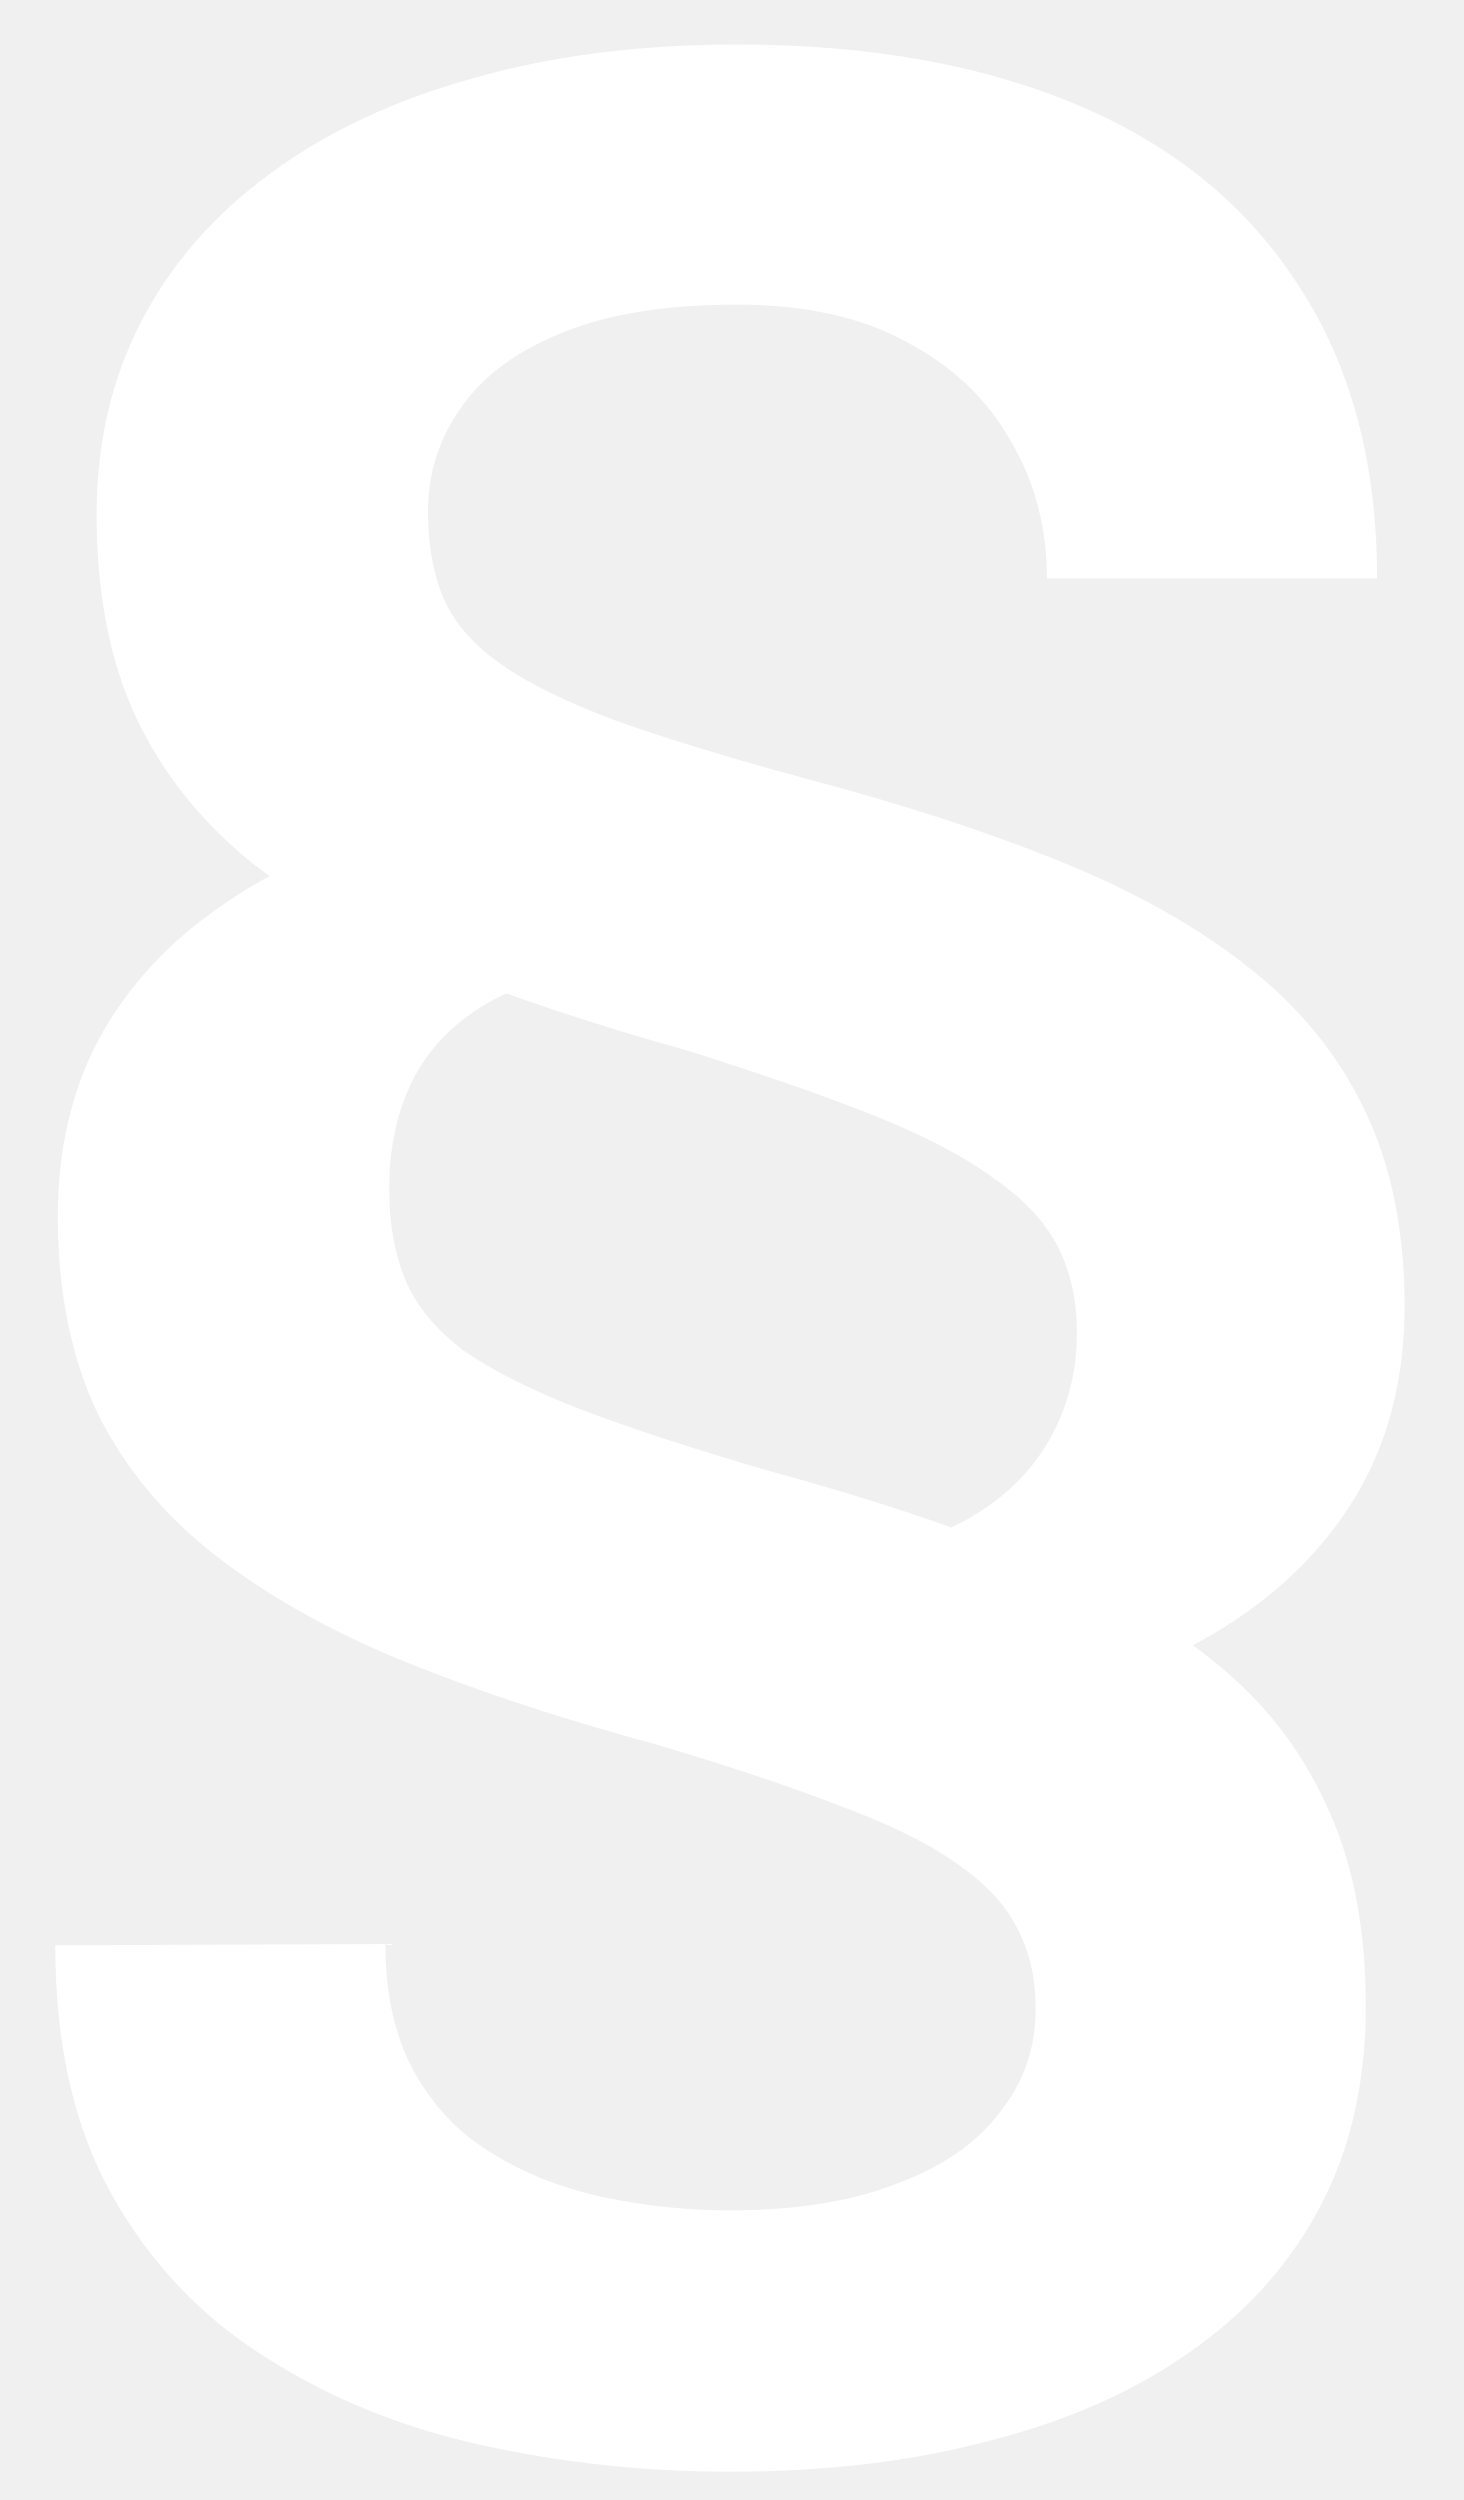
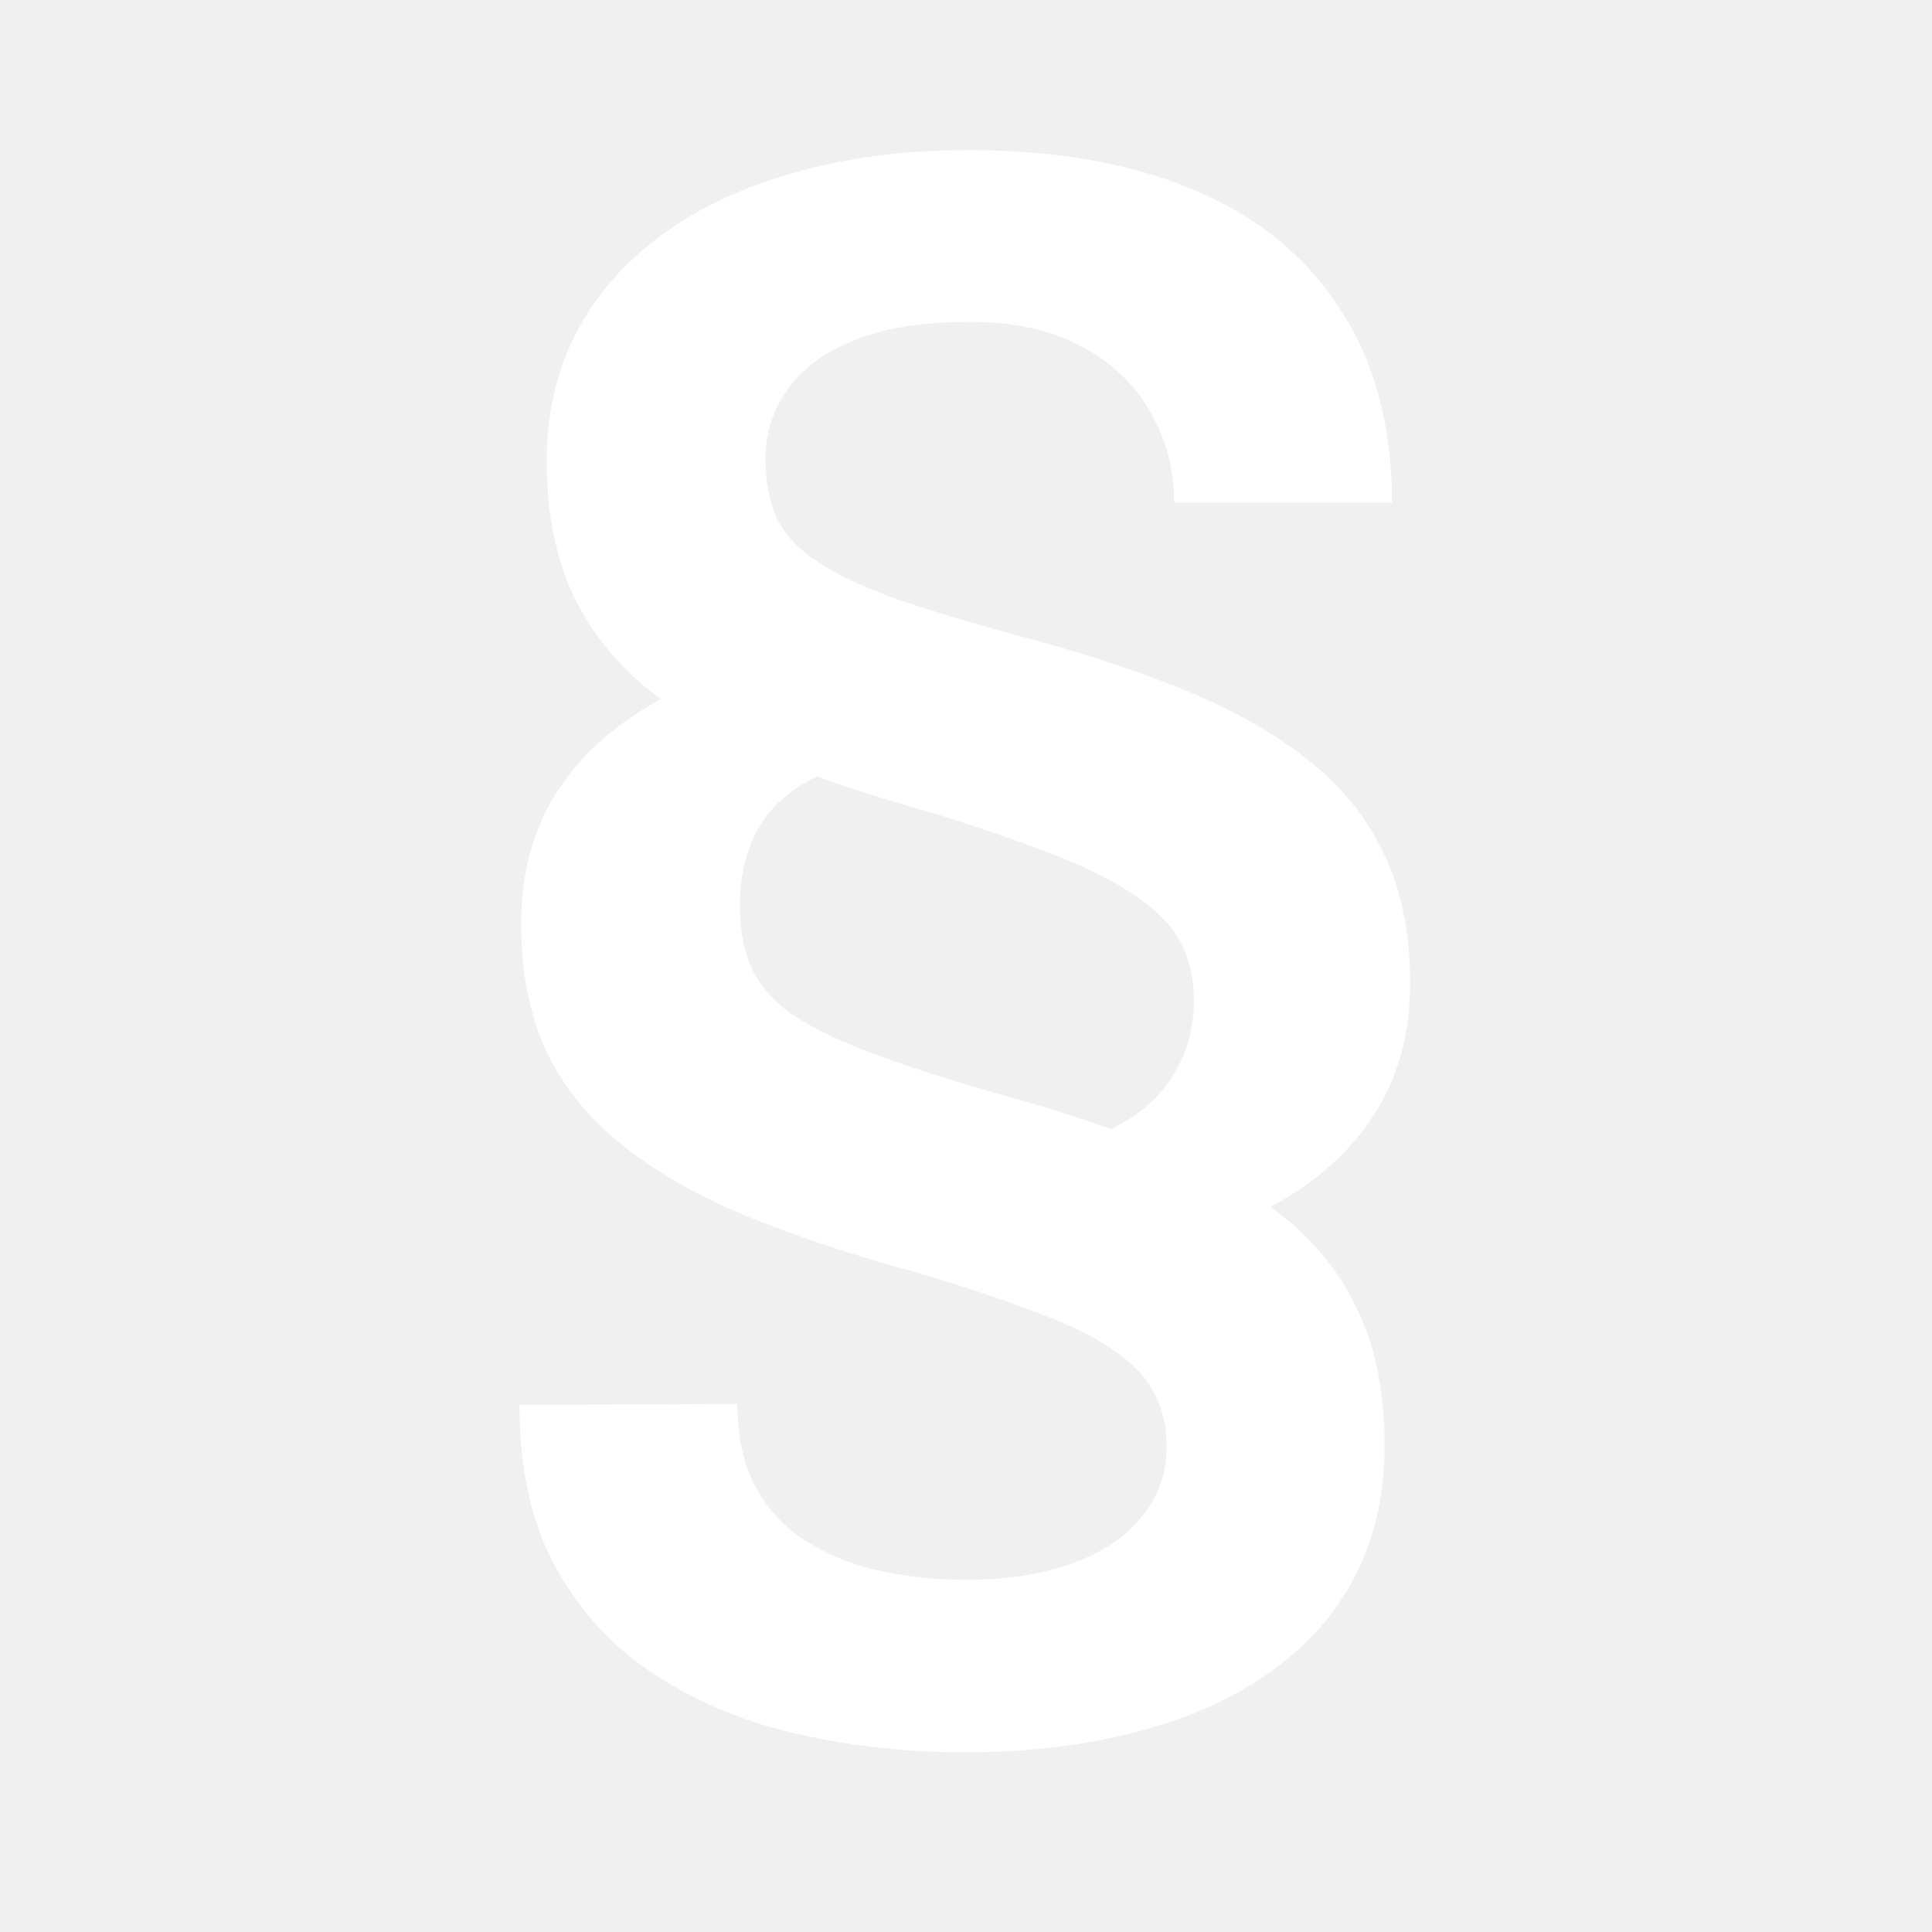
- <svg xmlns="http://www.w3.org/2000/svg" width="24" height="41" viewBox="0 0 24 41" fill="none">
-   <path d="M12.986 28.334V25.565C13.984 25.565 14.825 25.408 15.509 25.094C16.206 24.779 16.739 24.342 17.108 23.781C17.477 23.207 17.662 22.564 17.662 21.854C17.662 21.334 17.56 20.869 17.355 20.459C17.149 20.049 16.801 19.673 16.309 19.331C15.83 18.976 15.181 18.634 14.36 18.306C13.54 17.977 12.521 17.622 11.305 17.239C9.787 16.815 8.427 16.364 7.224 15.886C6.021 15.394 4.995 14.819 4.147 14.163C3.313 13.493 2.678 12.7 2.24 11.784C1.803 10.854 1.584 9.74 1.584 8.441C1.584 7.266 1.83 6.206 2.322 5.263C2.814 4.319 3.519 3.513 4.435 2.843C5.364 2.159 6.472 1.64 7.757 1.284C9.042 0.915 10.484 0.73 12.084 0.73C14.258 0.73 16.131 1.065 17.703 1.735C19.275 2.405 20.479 3.396 21.312 4.709C22.16 6.008 22.584 7.601 22.584 9.487H17.17C17.17 8.653 16.972 7.901 16.575 7.231C16.192 6.548 15.625 6.008 14.873 5.611C14.135 5.201 13.205 4.996 12.084 4.996C10.908 4.996 9.944 5.153 9.192 5.468C8.454 5.769 7.907 6.179 7.552 6.698C7.196 7.204 7.019 7.771 7.019 8.4C7.019 8.947 7.107 9.426 7.285 9.836C7.463 10.232 7.777 10.588 8.229 10.902C8.68 11.217 9.309 11.524 10.115 11.825C10.922 12.112 11.954 12.427 13.212 12.769C14.771 13.179 16.158 13.63 17.375 14.122C18.592 14.614 19.617 15.188 20.451 15.845C21.299 16.501 21.941 17.287 22.379 18.203C22.816 19.105 23.035 20.179 23.035 21.423C23.035 22.544 22.796 23.535 22.317 24.396C21.839 25.244 21.162 25.962 20.287 26.55C19.412 27.138 18.352 27.582 17.108 27.883C15.878 28.184 14.504 28.334 12.986 28.334ZM10.648 13.035V15.865C9.664 15.865 8.851 16.023 8.208 16.337C7.579 16.651 7.114 17.082 6.813 17.629C6.526 18.162 6.383 18.784 6.383 19.495C6.383 20.069 6.472 20.568 6.649 20.992C6.827 21.416 7.142 21.799 7.593 22.141C8.058 22.469 8.693 22.79 9.5 23.105C10.32 23.419 11.366 23.761 12.638 24.13C14.196 24.554 15.584 25.012 16.801 25.504C18.018 25.982 19.036 26.55 19.856 27.206C20.69 27.862 21.319 28.655 21.743 29.585C22.181 30.501 22.399 31.608 22.399 32.907C22.399 34.138 22.153 35.225 21.661 36.168C21.169 37.111 20.465 37.904 19.549 38.547C18.633 39.203 17.532 39.695 16.247 40.023C14.976 40.365 13.547 40.536 11.961 40.536C10.594 40.536 9.247 40.393 7.921 40.105C6.608 39.818 5.426 39.34 4.373 38.67C3.32 38.014 2.479 37.132 1.851 36.024C1.222 34.917 0.907 33.543 0.907 31.902L6.321 31.882C6.321 32.73 6.485 33.44 6.813 34.015C7.142 34.589 7.579 35.033 8.126 35.348C8.673 35.676 9.281 35.908 9.951 36.045C10.621 36.182 11.291 36.25 11.961 36.25C13.041 36.25 13.95 36.106 14.688 35.819C15.44 35.546 16.008 35.156 16.391 34.65C16.787 34.158 16.985 33.591 16.985 32.948C16.985 32.442 16.883 31.998 16.678 31.615C16.486 31.232 16.151 30.877 15.673 30.549C15.208 30.221 14.565 29.906 13.745 29.605C12.938 29.291 11.934 28.956 10.73 28.601C9.213 28.19 7.846 27.739 6.629 27.247C5.426 26.755 4.4 26.181 3.553 25.524C2.705 24.868 2.056 24.089 1.604 23.186C1.167 22.27 0.948 21.19 0.948 19.946C0.948 18.852 1.174 17.882 1.625 17.034C2.09 16.186 2.746 15.469 3.594 14.881C4.441 14.279 5.46 13.821 6.649 13.507C7.839 13.192 9.172 13.035 10.648 13.035Z" fill="white" />
+ <svg xmlns="http://www.w3.org/2000/svg" width="48" height="48" viewBox="0 0 48 48" fill="none">
+   <path fill-rule="evenodd" clip-rule="evenodd" d="M16.148 17.163C15.313 16.493 14.678 15.7 14.24 14.784C13.803 13.854 13.584 12.74 13.584 11.441C13.584 10.266 13.83 9.206 14.322 8.263C14.815 7.319 15.519 6.513 16.435 5.843C17.364 5.159 18.472 4.64 19.757 4.284C21.042 3.915 22.484 3.73 24.084 3.73C26.258 3.73 28.131 4.065 29.703 4.735C31.275 5.405 32.478 6.396 33.312 7.709C34.16 9.008 34.584 10.601 34.584 12.487H29.17C29.17 11.653 28.972 10.901 28.575 10.231C28.192 9.548 27.625 9.008 26.873 8.611C26.135 8.201 25.205 7.996 24.084 7.996C22.908 7.996 21.944 8.153 21.192 8.468C20.454 8.769 19.907 9.179 19.552 9.698C19.196 10.204 19.019 10.771 19.019 11.4C19.019 11.947 19.107 12.426 19.285 12.836C19.463 13.232 19.777 13.588 20.229 13.902C20.68 14.217 21.309 14.524 22.115 14.825C22.922 15.112 23.954 15.427 25.212 15.769C26.77 16.179 28.158 16.63 29.375 17.122C30.592 17.614 31.617 18.189 32.451 18.845C33.299 19.501 33.941 20.287 34.379 21.203C34.816 22.105 35.035 23.179 35.035 24.423C35.035 25.544 34.796 26.535 34.317 27.396C33.839 28.244 33.162 28.962 32.287 29.55C32.058 29.703 31.817 29.847 31.563 29.981C31.664 30.055 31.761 30.13 31.856 30.206C32.69 30.862 33.319 31.655 33.743 32.585C34.181 33.501 34.399 34.608 34.399 35.907C34.399 37.138 34.153 38.225 33.661 39.168C33.169 40.111 32.465 40.904 31.549 41.547C30.633 42.203 29.532 42.695 28.247 43.023C26.976 43.365 25.547 43.536 23.961 43.536C22.594 43.536 21.247 43.393 19.921 43.105C18.608 42.818 17.426 42.34 16.373 41.67C15.32 41.014 14.479 40.132 13.851 39.024C13.222 37.917 12.907 36.543 12.907 34.902L18.321 34.882C18.321 35.73 18.485 36.44 18.814 37.015C19.142 37.589 19.579 38.033 20.126 38.348C20.673 38.676 21.281 38.908 21.951 39.045C22.621 39.182 23.291 39.25 23.961 39.25C25.041 39.25 25.95 39.106 26.689 38.819C27.44 38.546 28.008 38.156 28.391 37.65C28.787 37.158 28.985 36.591 28.985 35.948C28.985 35.442 28.883 34.998 28.678 34.615C28.486 34.232 28.151 33.877 27.673 33.549C27.208 33.221 26.565 32.906 25.745 32.605C24.939 32.291 23.934 31.956 22.73 31.601C21.213 31.19 19.846 30.739 18.629 30.247C17.426 29.755 16.4 29.181 15.553 28.524C14.705 27.868 14.056 27.089 13.604 26.186C13.167 25.27 12.948 24.19 12.948 22.946C12.948 21.852 13.174 20.882 13.625 20.034C14.09 19.186 14.746 18.469 15.594 17.881C15.854 17.696 16.13 17.526 16.422 17.368C16.328 17.301 16.237 17.232 16.148 17.163ZM29.662 24.854C29.662 25.564 29.477 26.207 29.108 26.781C28.756 27.316 28.254 27.739 27.603 28.05C26.695 27.727 25.706 27.421 24.638 27.13C23.366 26.761 22.32 26.419 21.5 26.105C20.693 25.79 20.058 25.469 19.593 25.141C19.142 24.799 18.827 24.416 18.649 23.992C18.472 23.568 18.383 23.069 18.383 22.495C18.383 21.784 18.526 21.162 18.814 20.629C19.114 20.082 19.579 19.651 20.208 19.337C20.239 19.322 20.27 19.307 20.302 19.292C21.224 19.622 22.224 19.938 23.305 20.239C24.521 20.622 25.54 20.977 26.36 21.306C27.181 21.634 27.83 21.976 28.309 22.331C28.801 22.673 29.149 23.049 29.355 23.459C29.56 23.869 29.662 24.334 29.662 24.854Z" fill="white" />
</svg>
